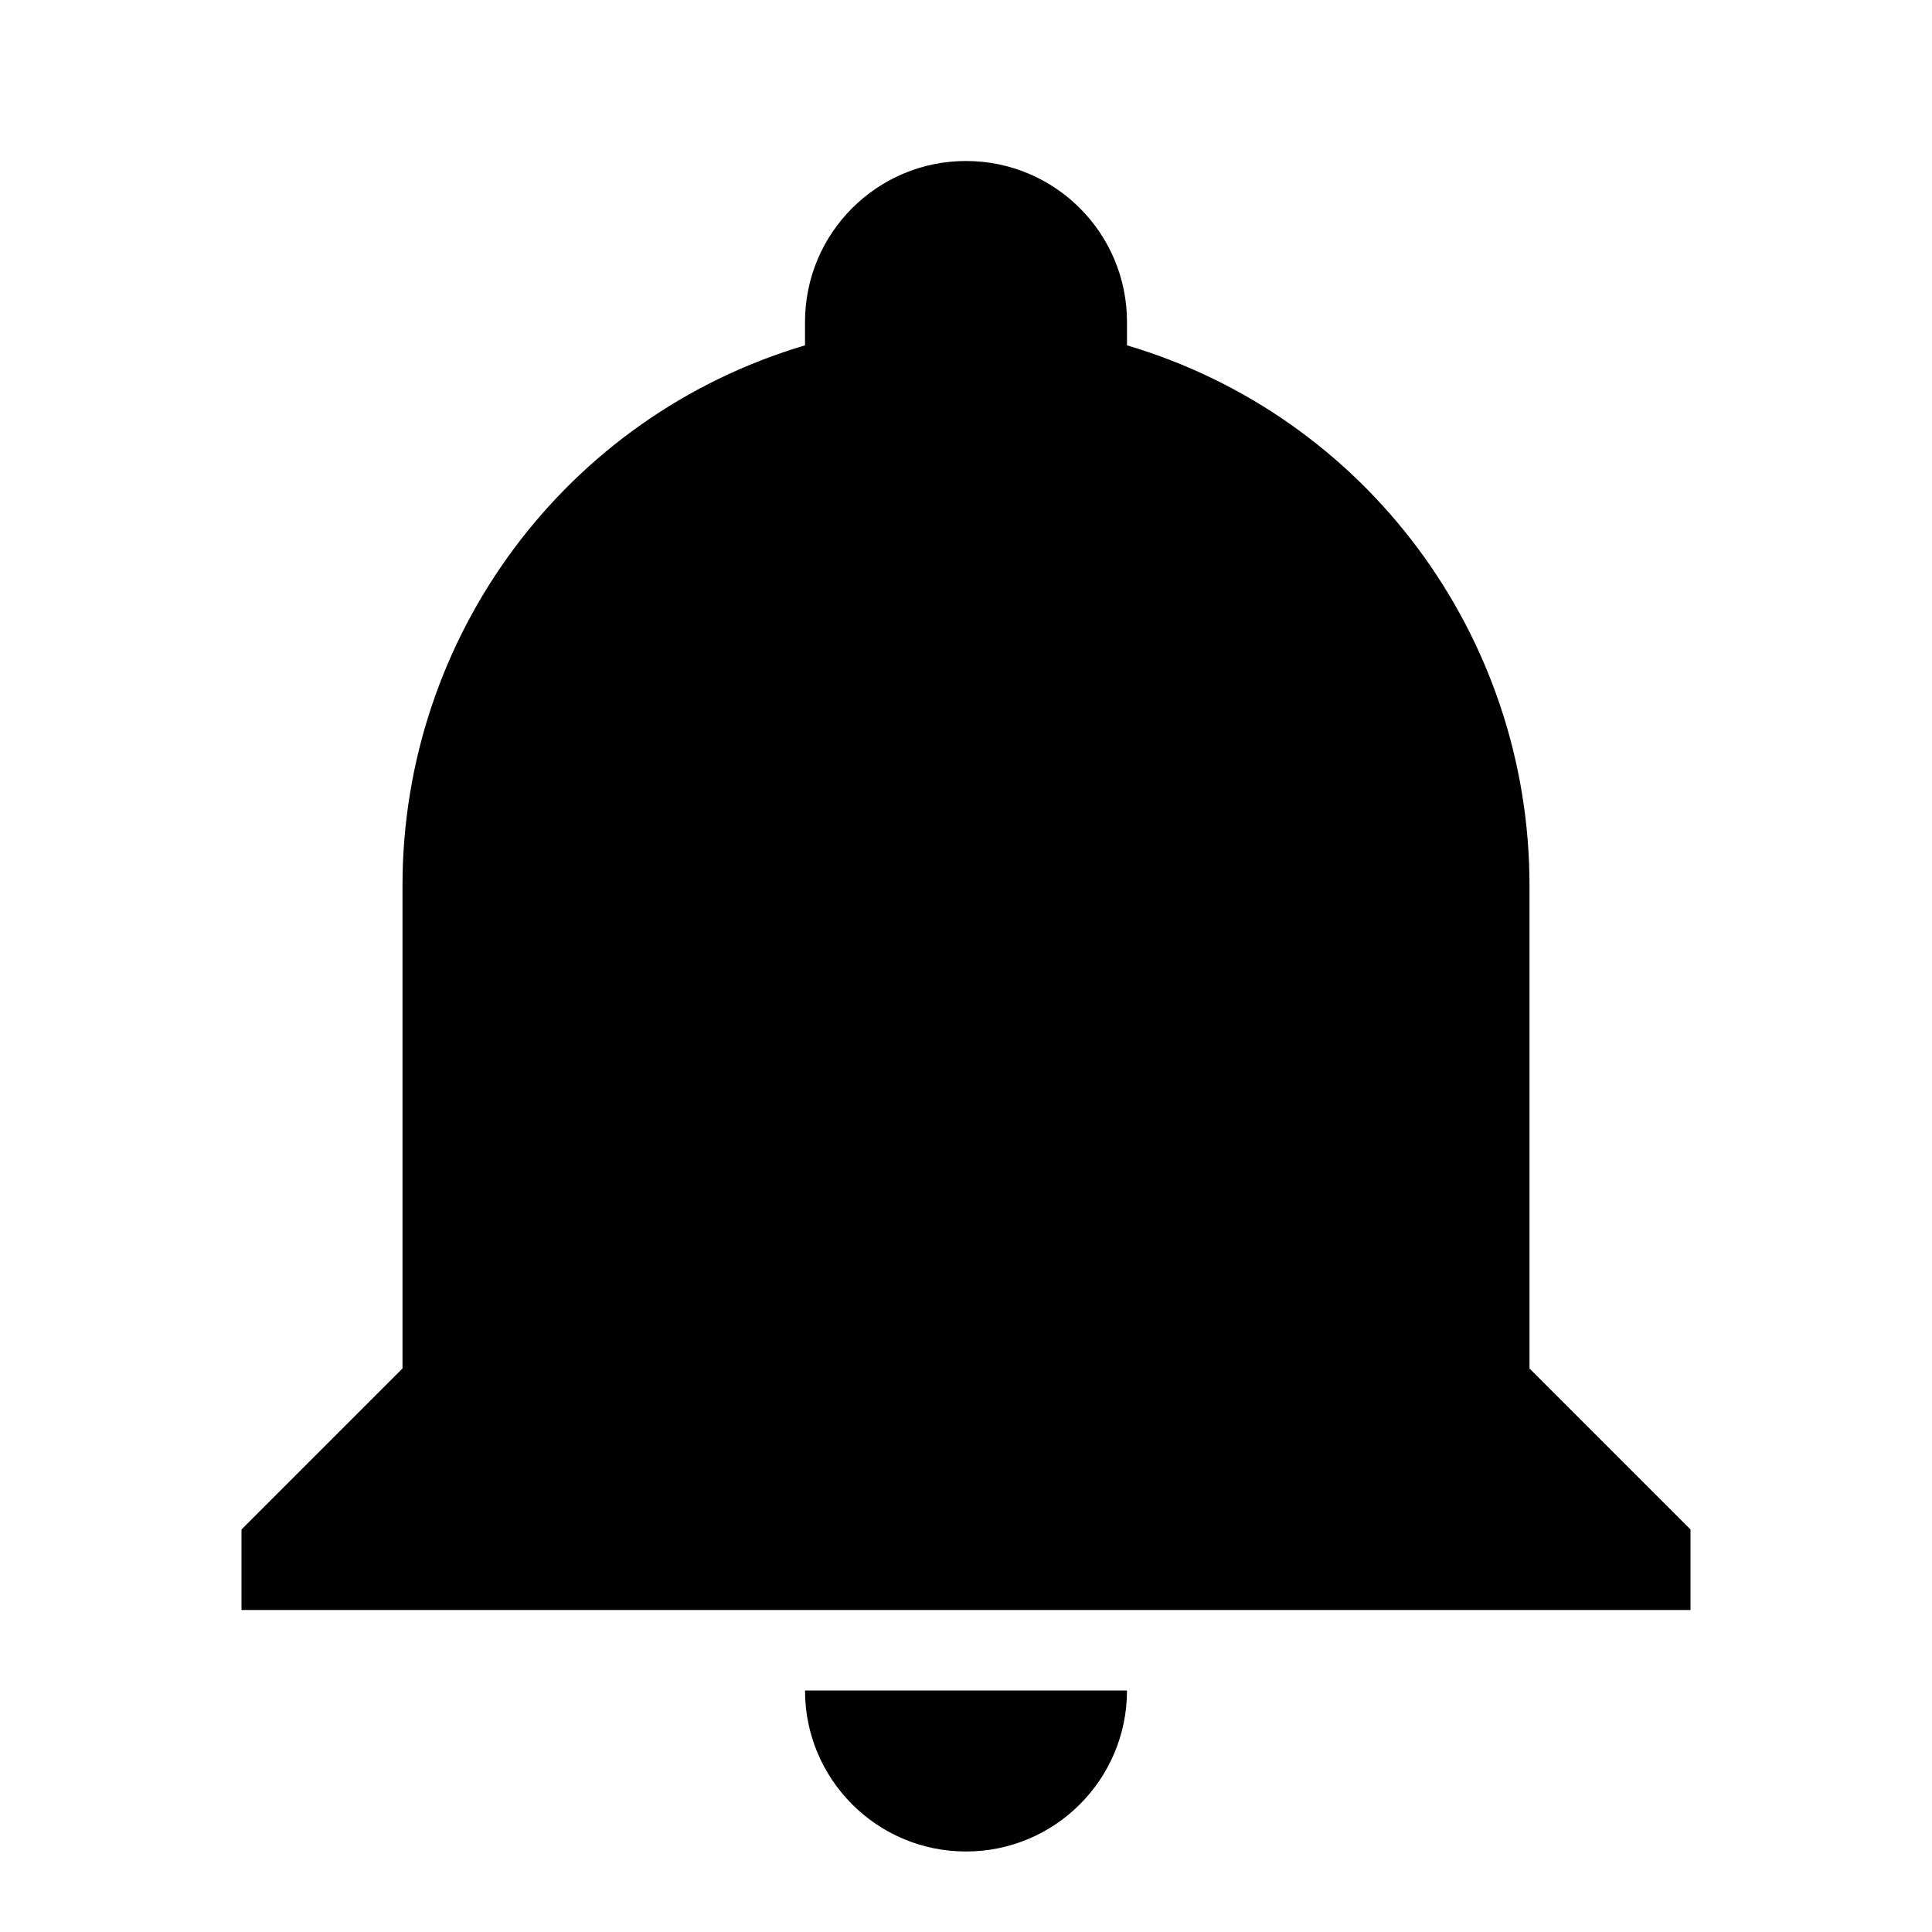
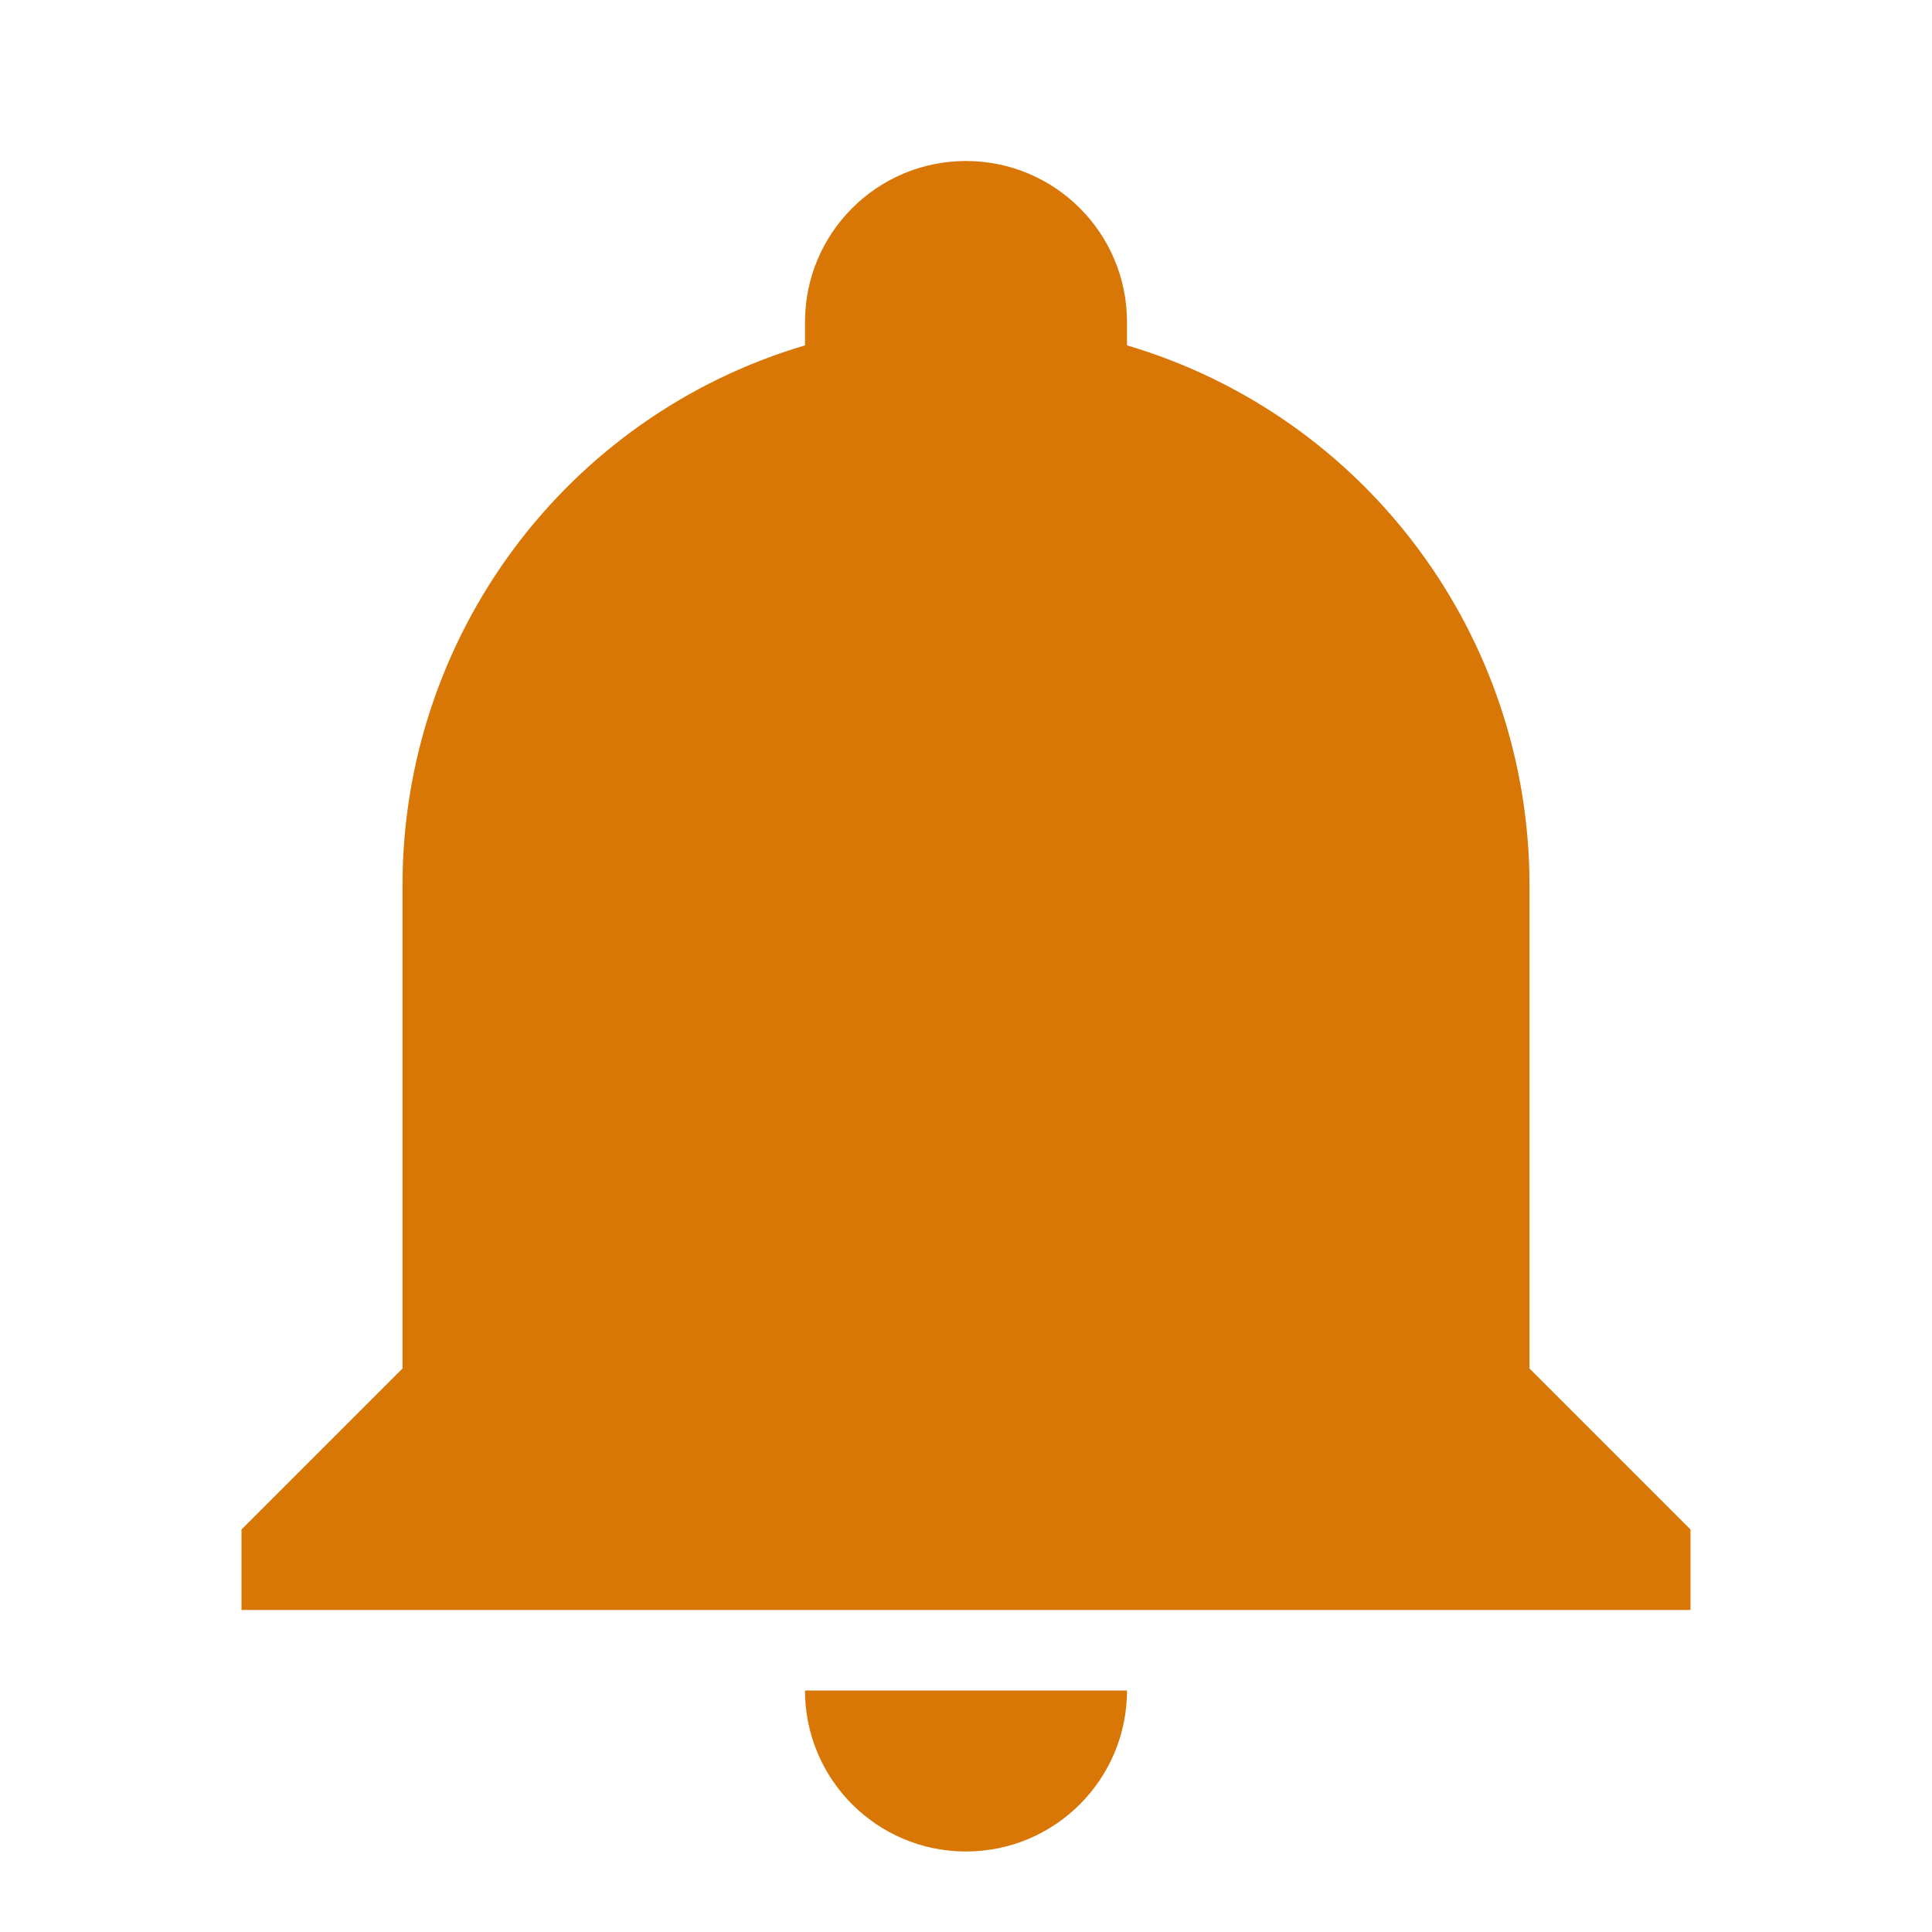
<svg xmlns="http://www.w3.org/2000/svg" version="1.1" width="24" height="24" viewBox="0 0 24 24">
-   <path d="M21,19V20H3V19L5,17V11C5,7.9 7.03,5.17 10,4.29C10,4.19 10,4.1 10,4A2,2 0 0,1 12,2A2,2 0 0,1 14,4C14,4.1 14,4.19 14,4.29C16.97,5.17 19,7.9 19,11V17L21,19M14,21A2,2 0 0,1 12,23A2,2 0 0,1 10,21" />
+   <path fill="#d97706" d="M21,19V20H3V19L5,17V11C5,7.9 7.03,5.17 10,4.29C10,4.19 10,4.1 10,4A2,2 0 0,1 12,2A2,2 0 0,1 14,4C14,4.1 14,4.19 14,4.29C16.97,5.17 19,7.9 19,11V17L21,19M14,21A2,2 0 0,1 12,23A2,2 0 0,1 10,21" />
</svg>
